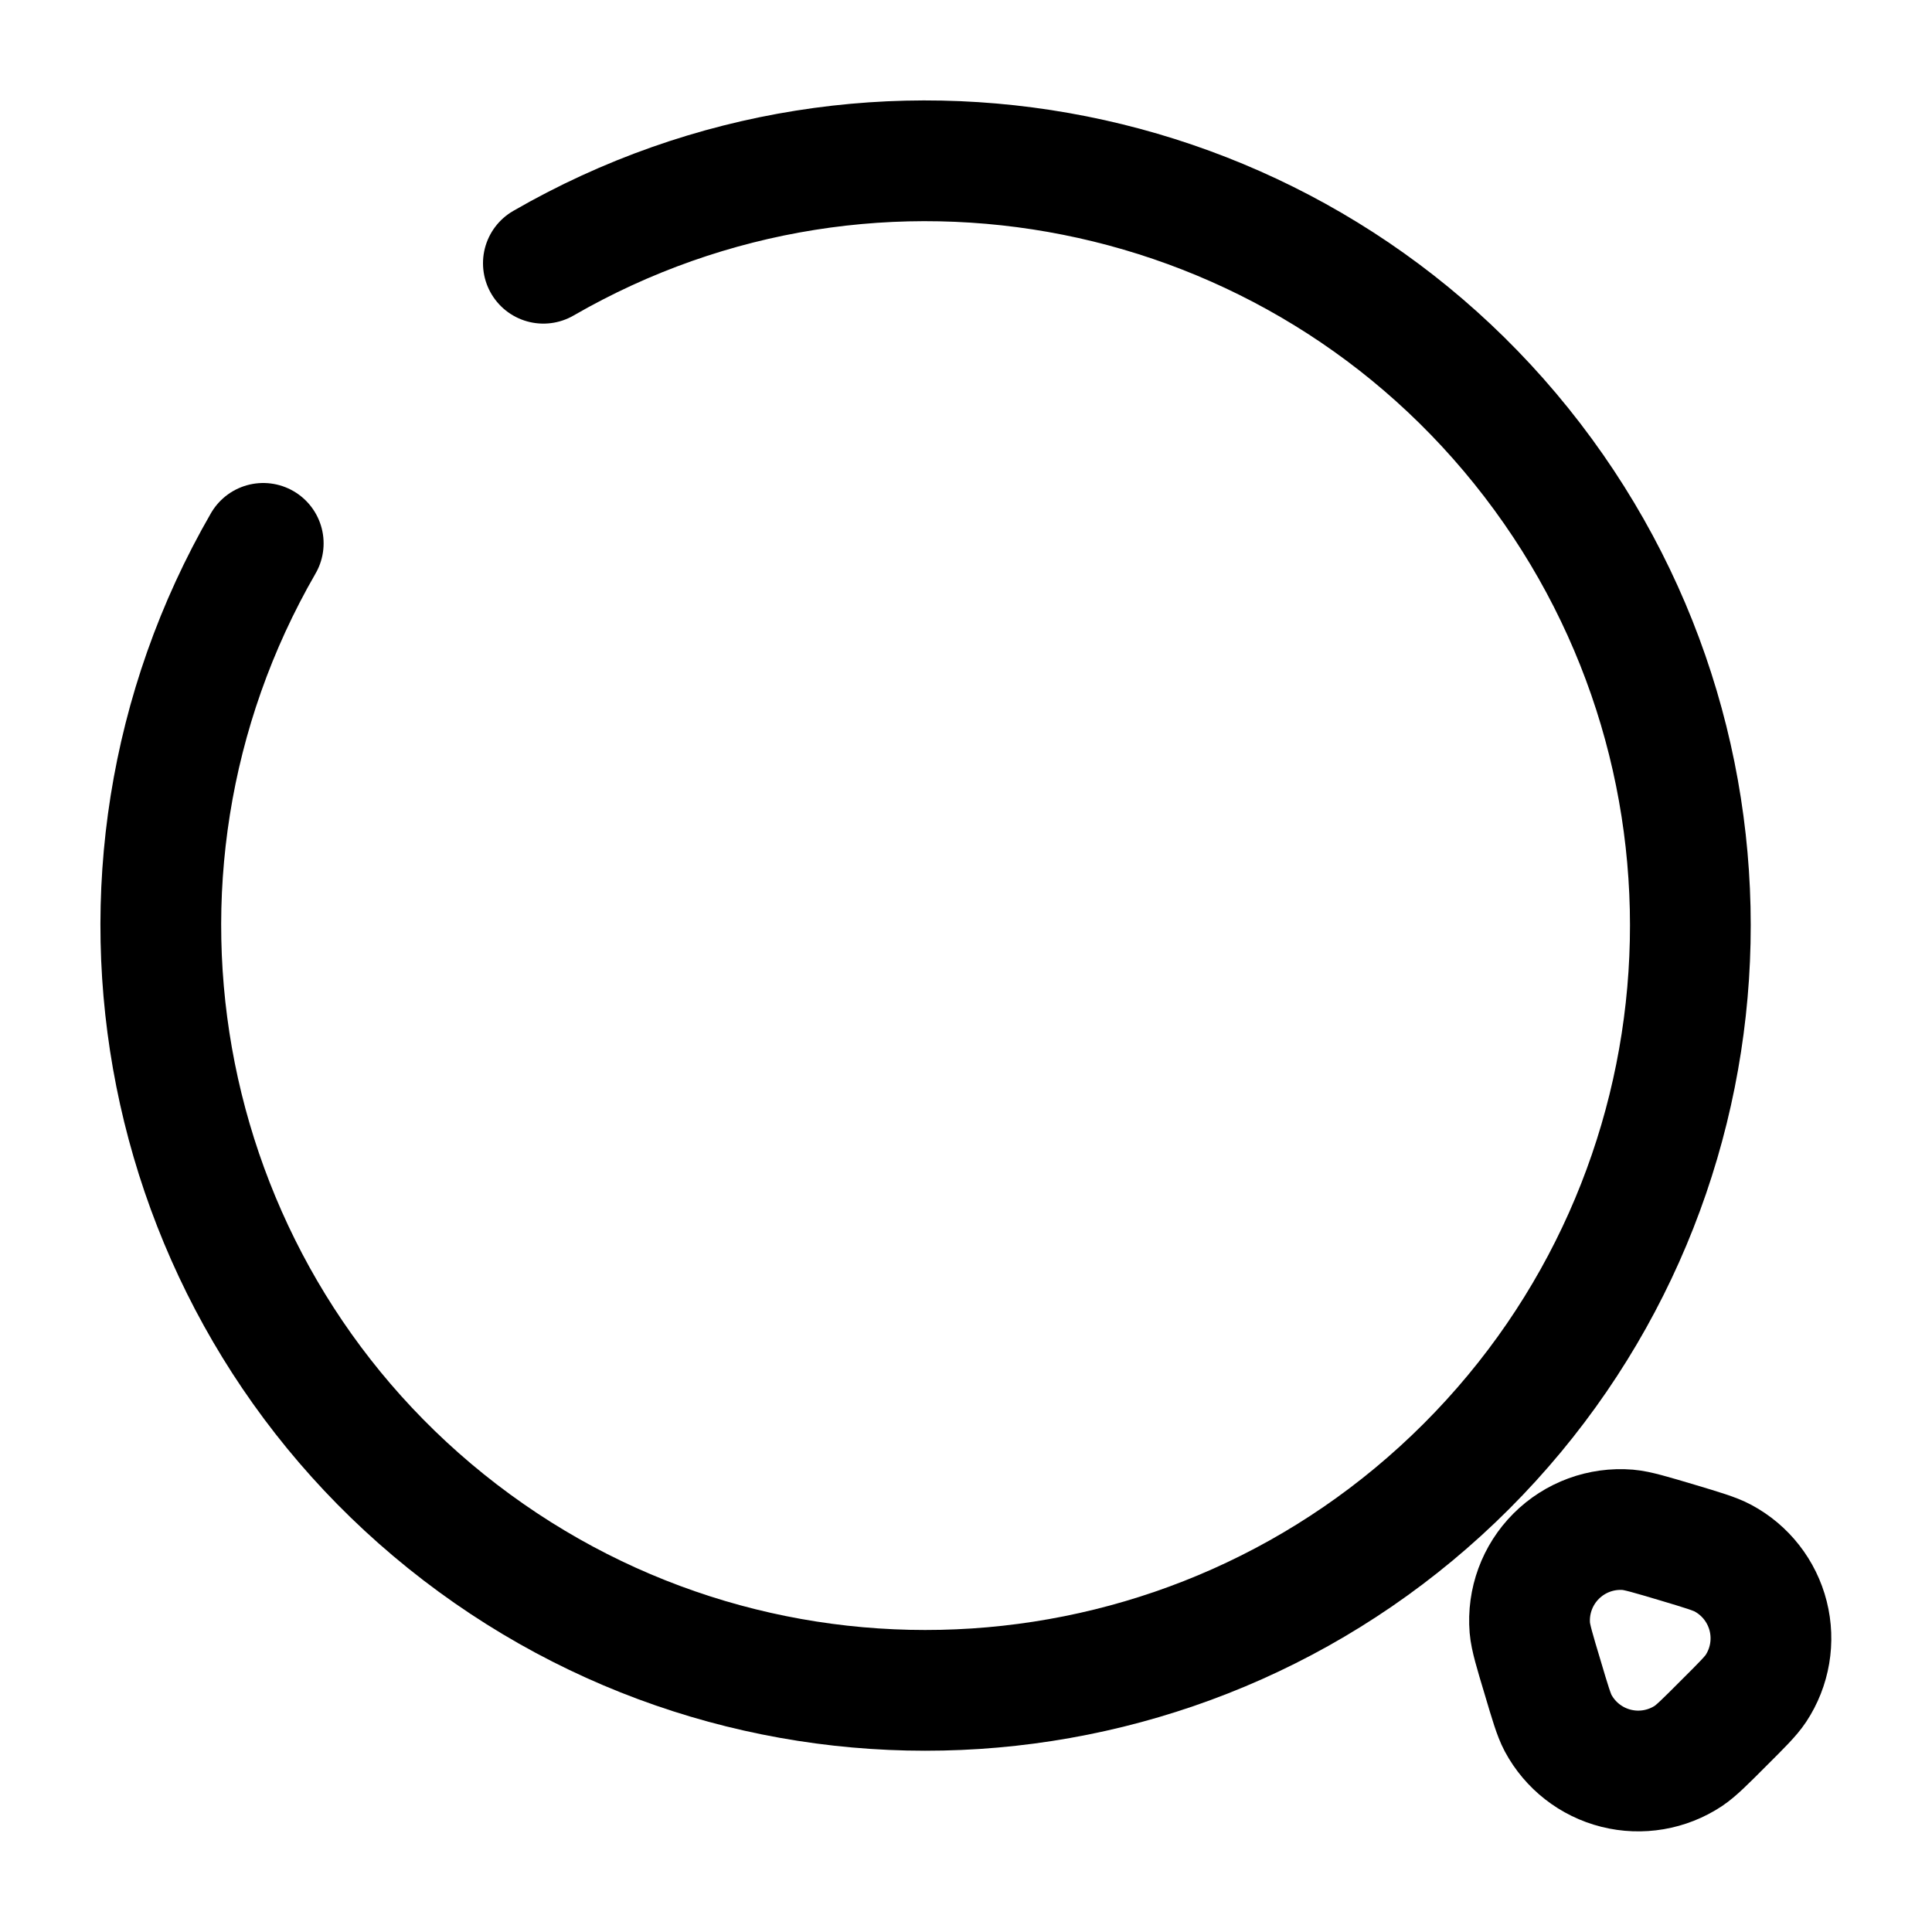
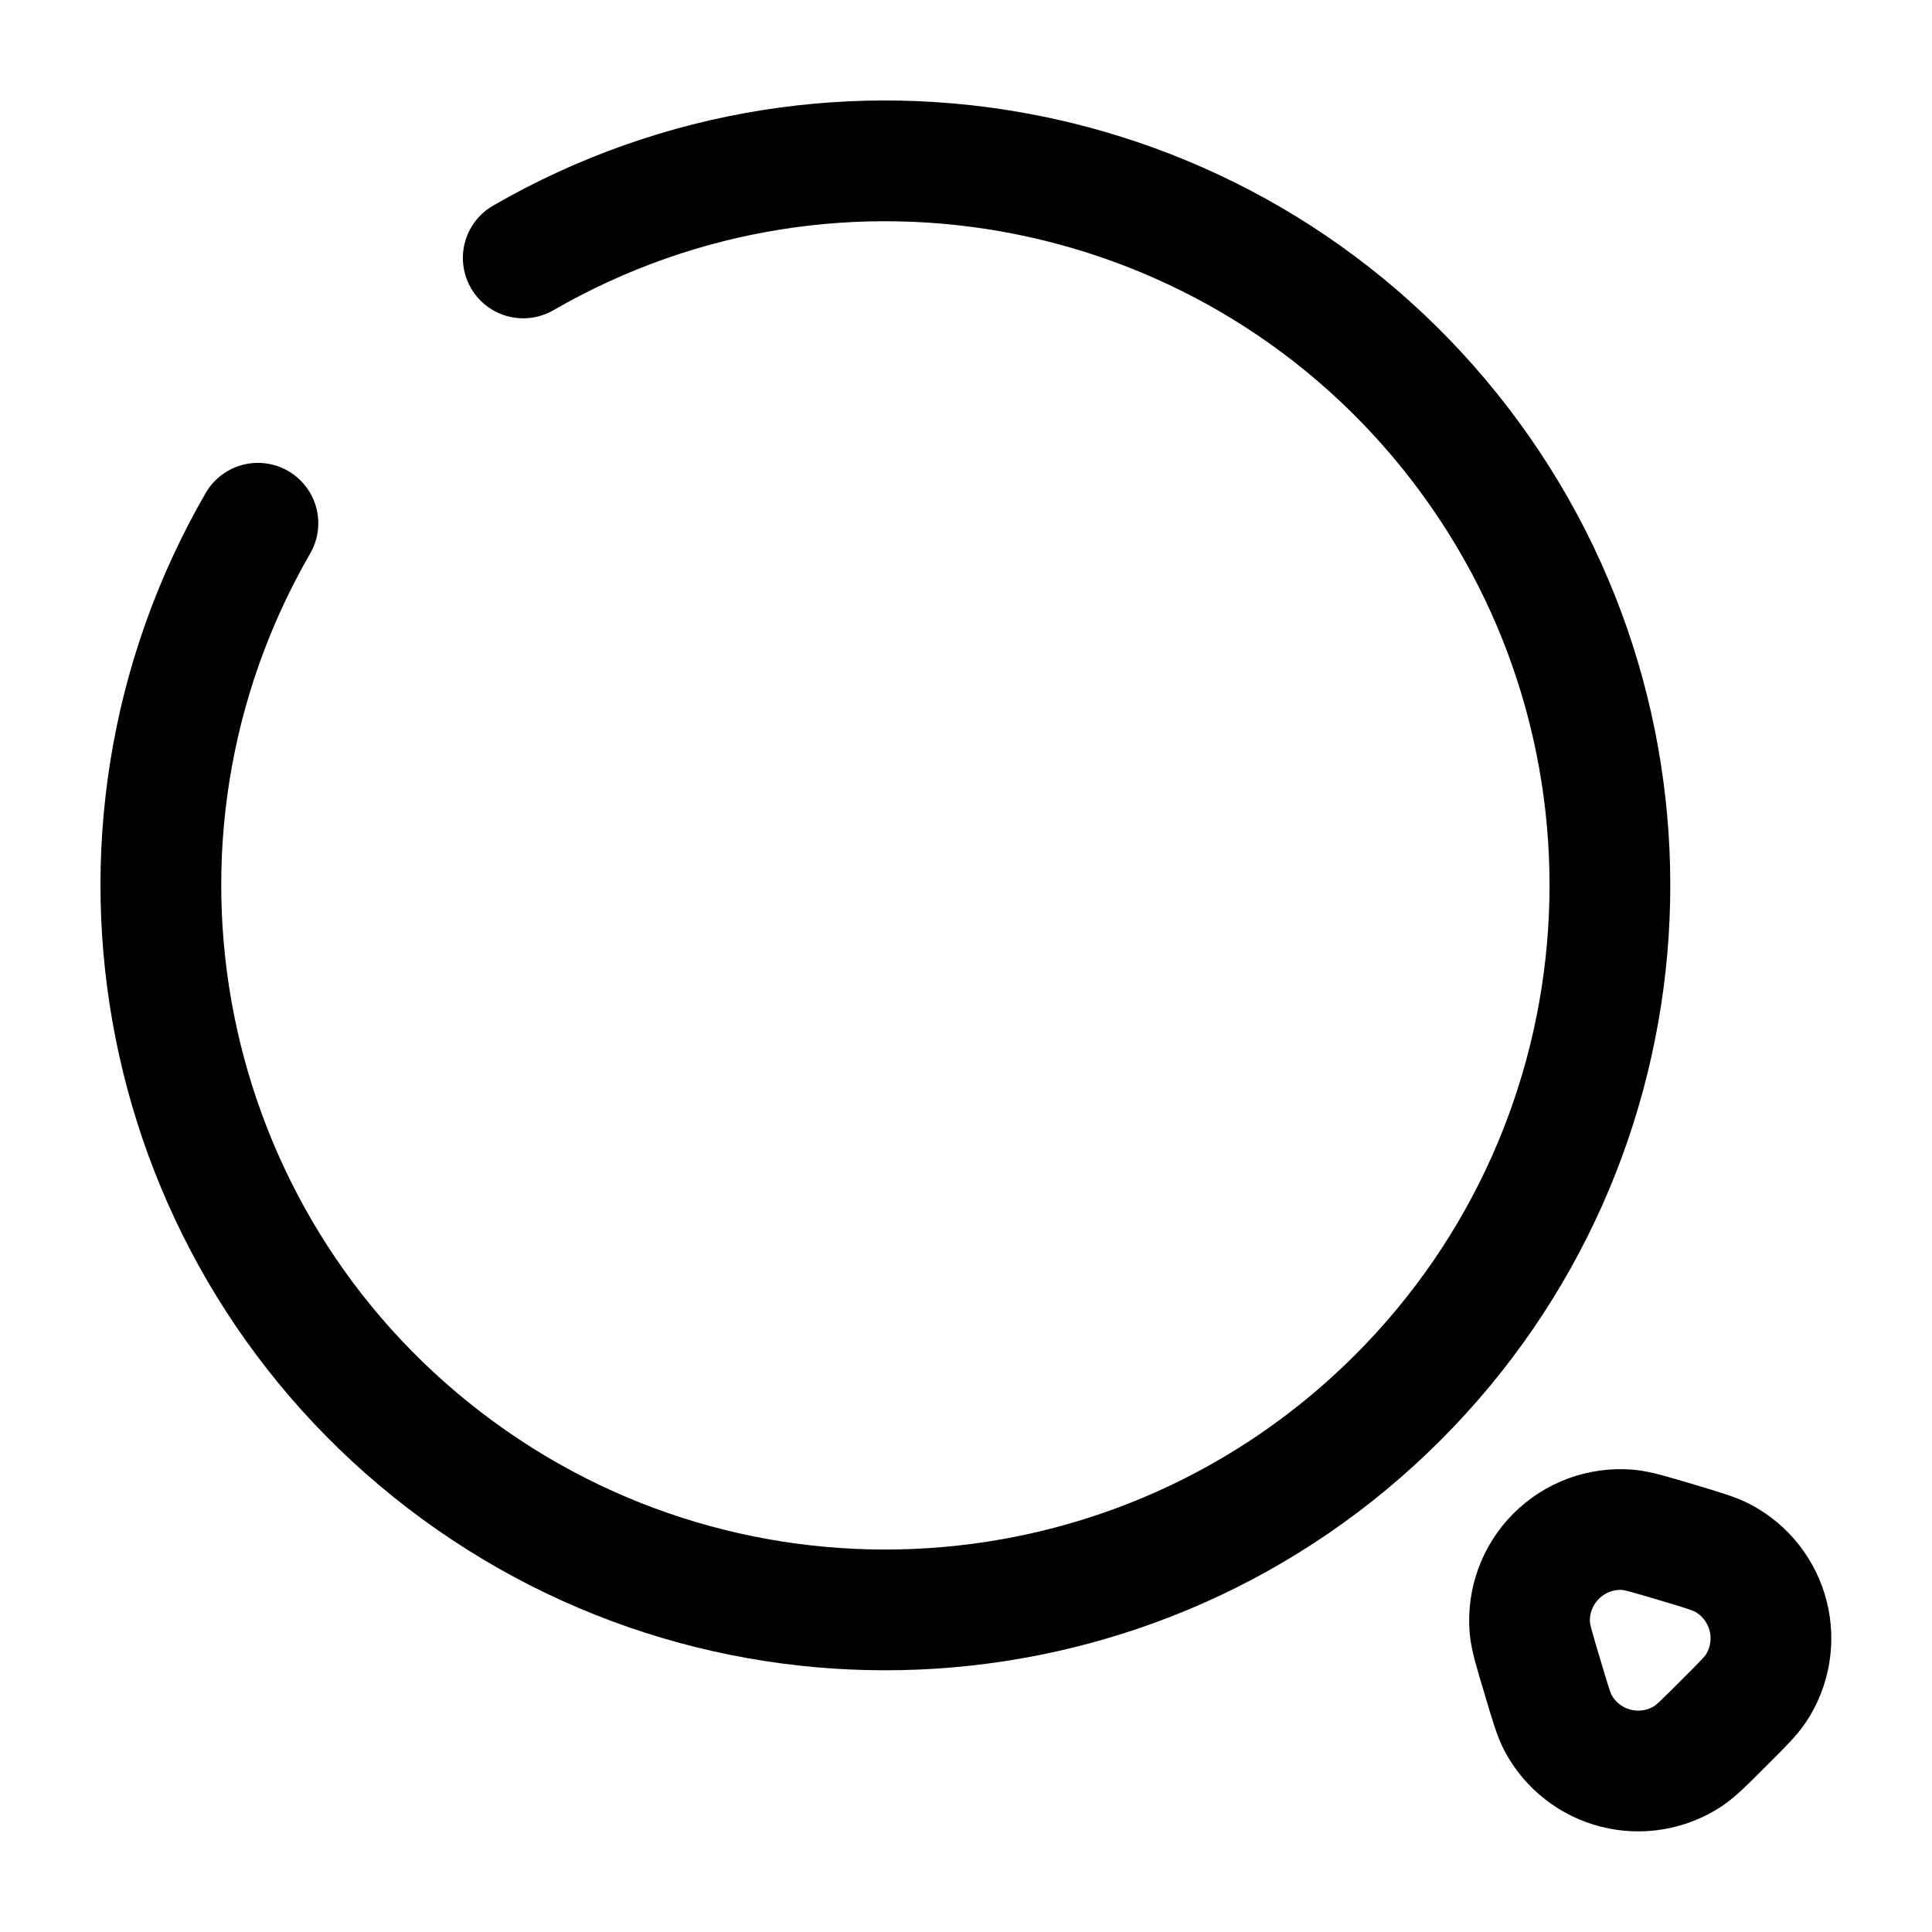
<svg xmlns="http://www.w3.org/2000/svg" viewBox="0 0 24 24">
  <g fill="none" stroke="currentColor" stroke-linecap="round" stroke-width="1.5">
    <path d="M21.812 20.975c-.063.095-.176.208-.403.434-.226.227-.34.34-.434.403a1.13 1.13 0 0 1-1.62-.408c-.053-.1-.099-.254-.19-.561-.101-.335-.151-.503-.161-.621a1.13 1.13 0 0 1 1.218-1.218c.118.01.285.06.621.16.307.092.46.138.56.192a1.13 1.13 0 0 1 .409 1.619Z" />
-     <path d="M6.75 3.27a9.5 9.5 0 1 1-3.48 3.48" />
+     <path d="M6.5 3.204A9 9 0 1 1 3.204 6.5" />
  </g>
</svg>
